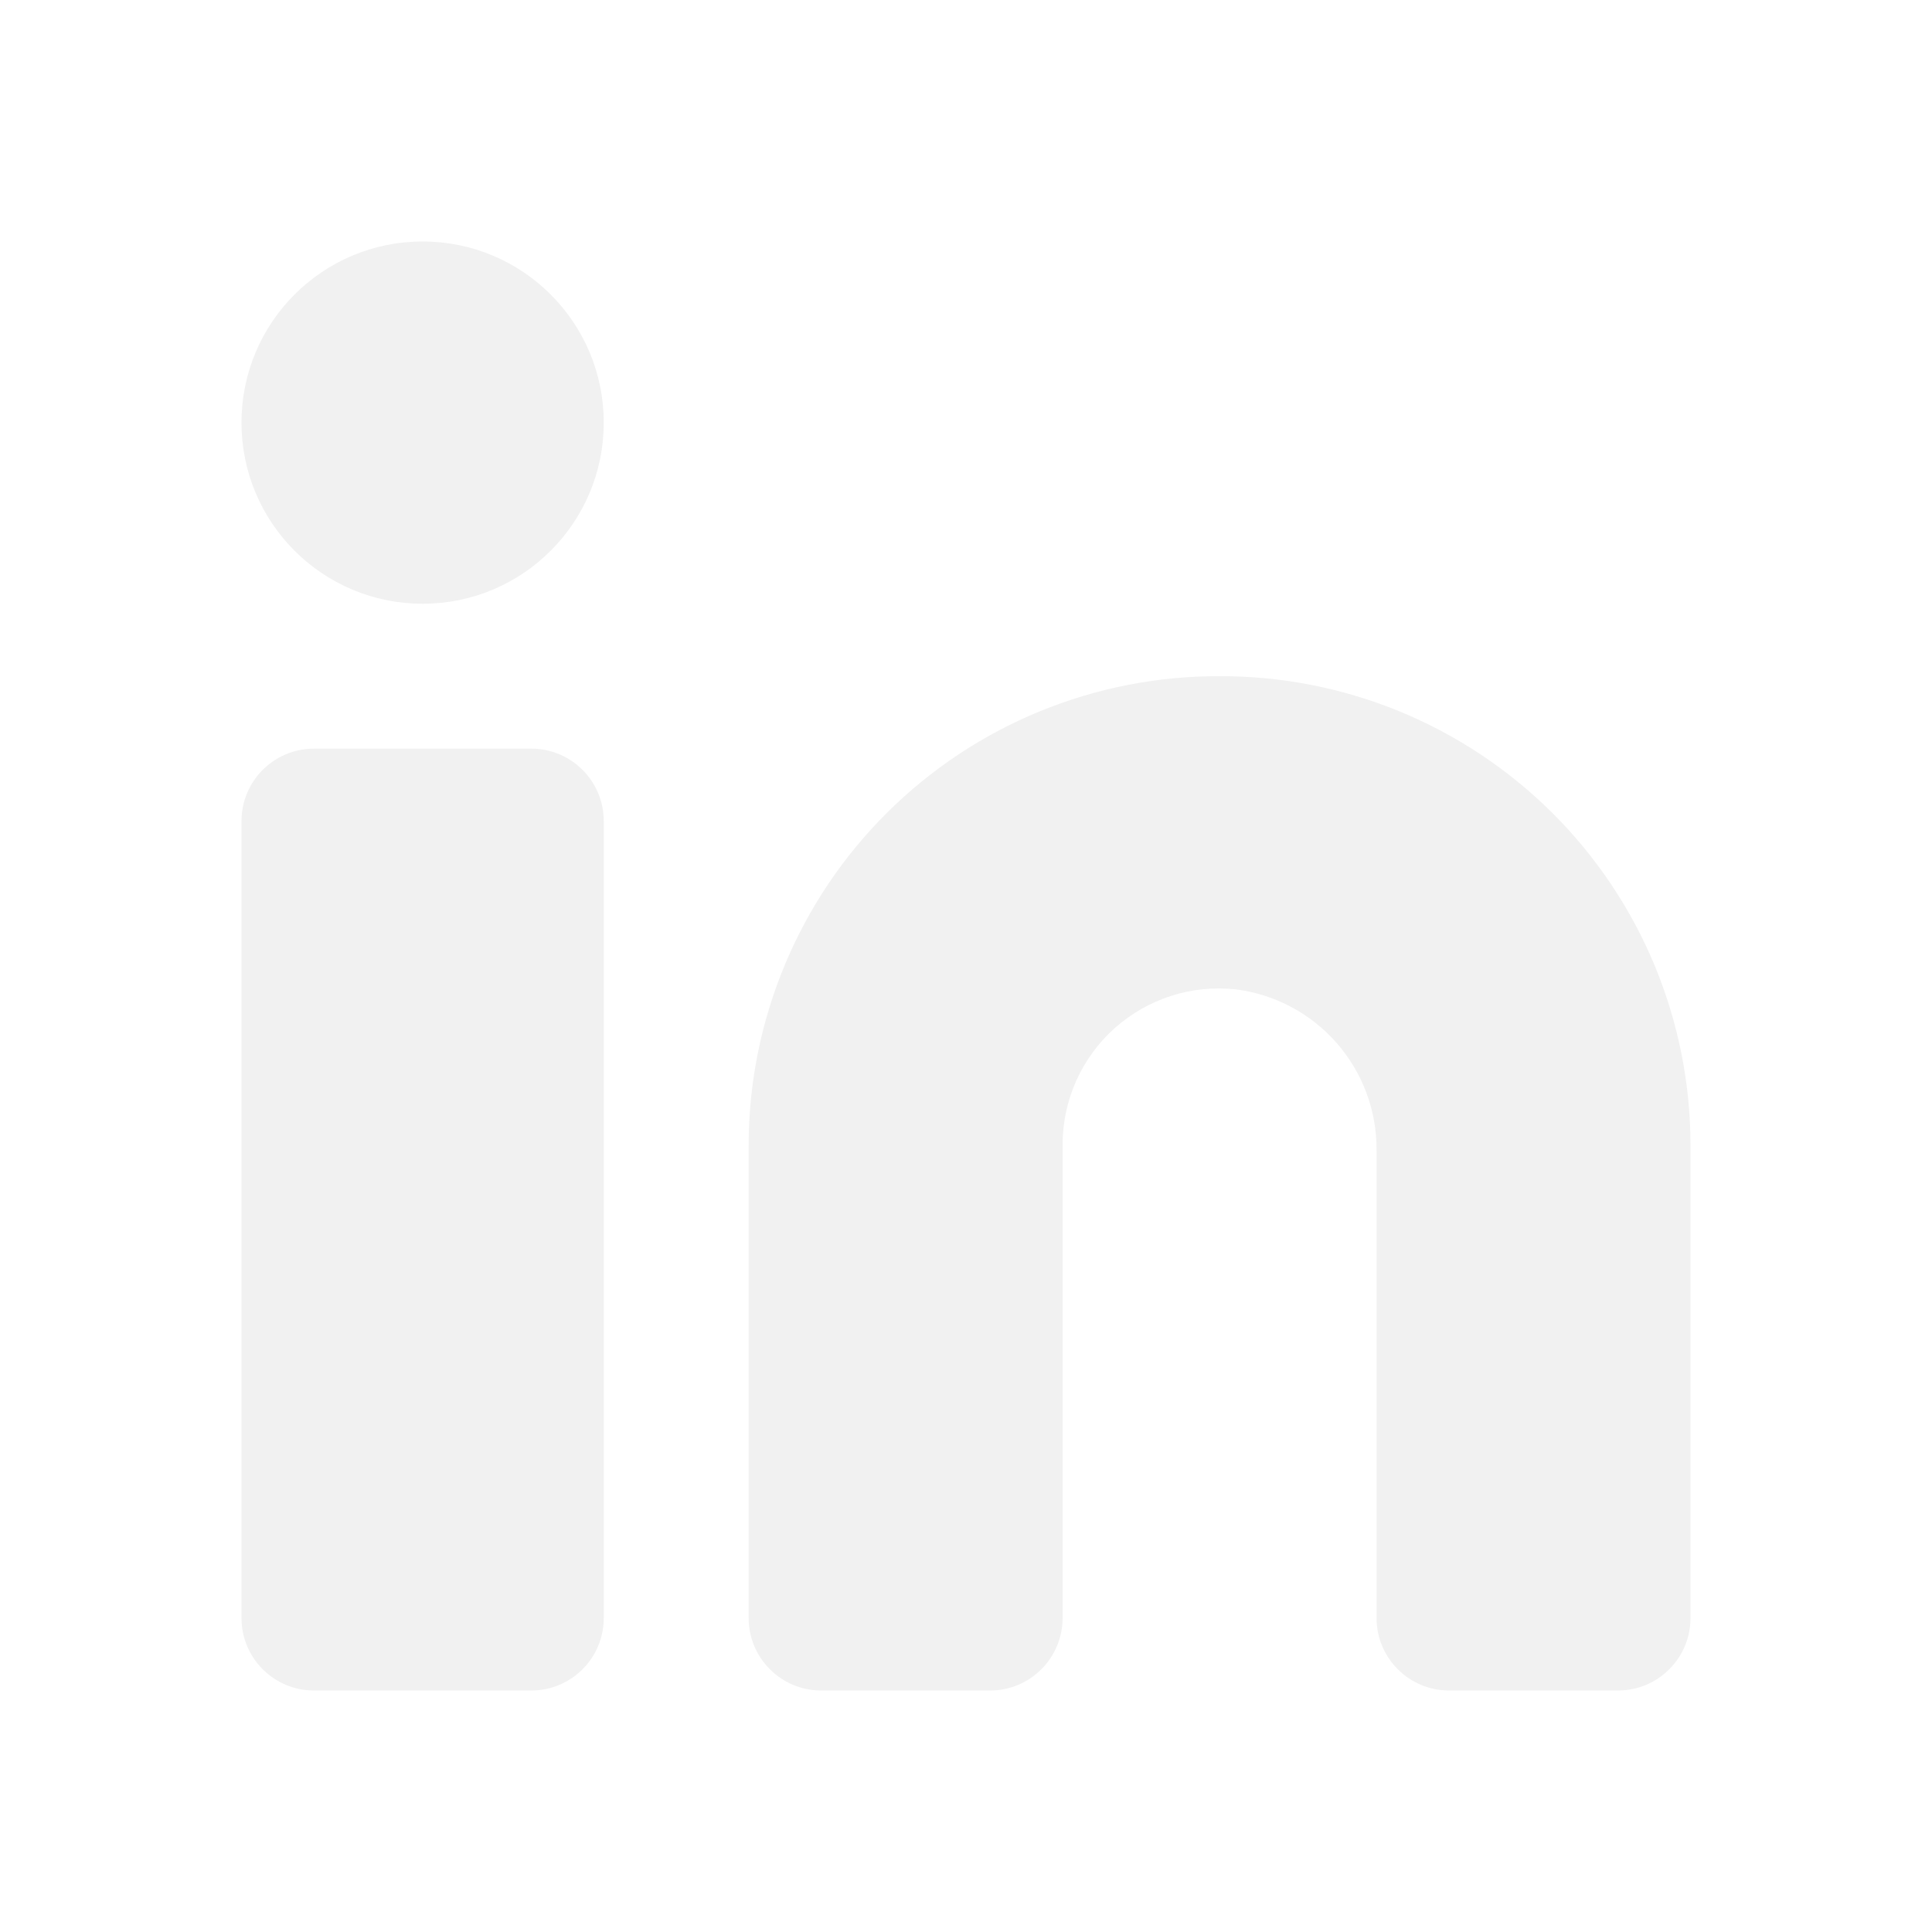
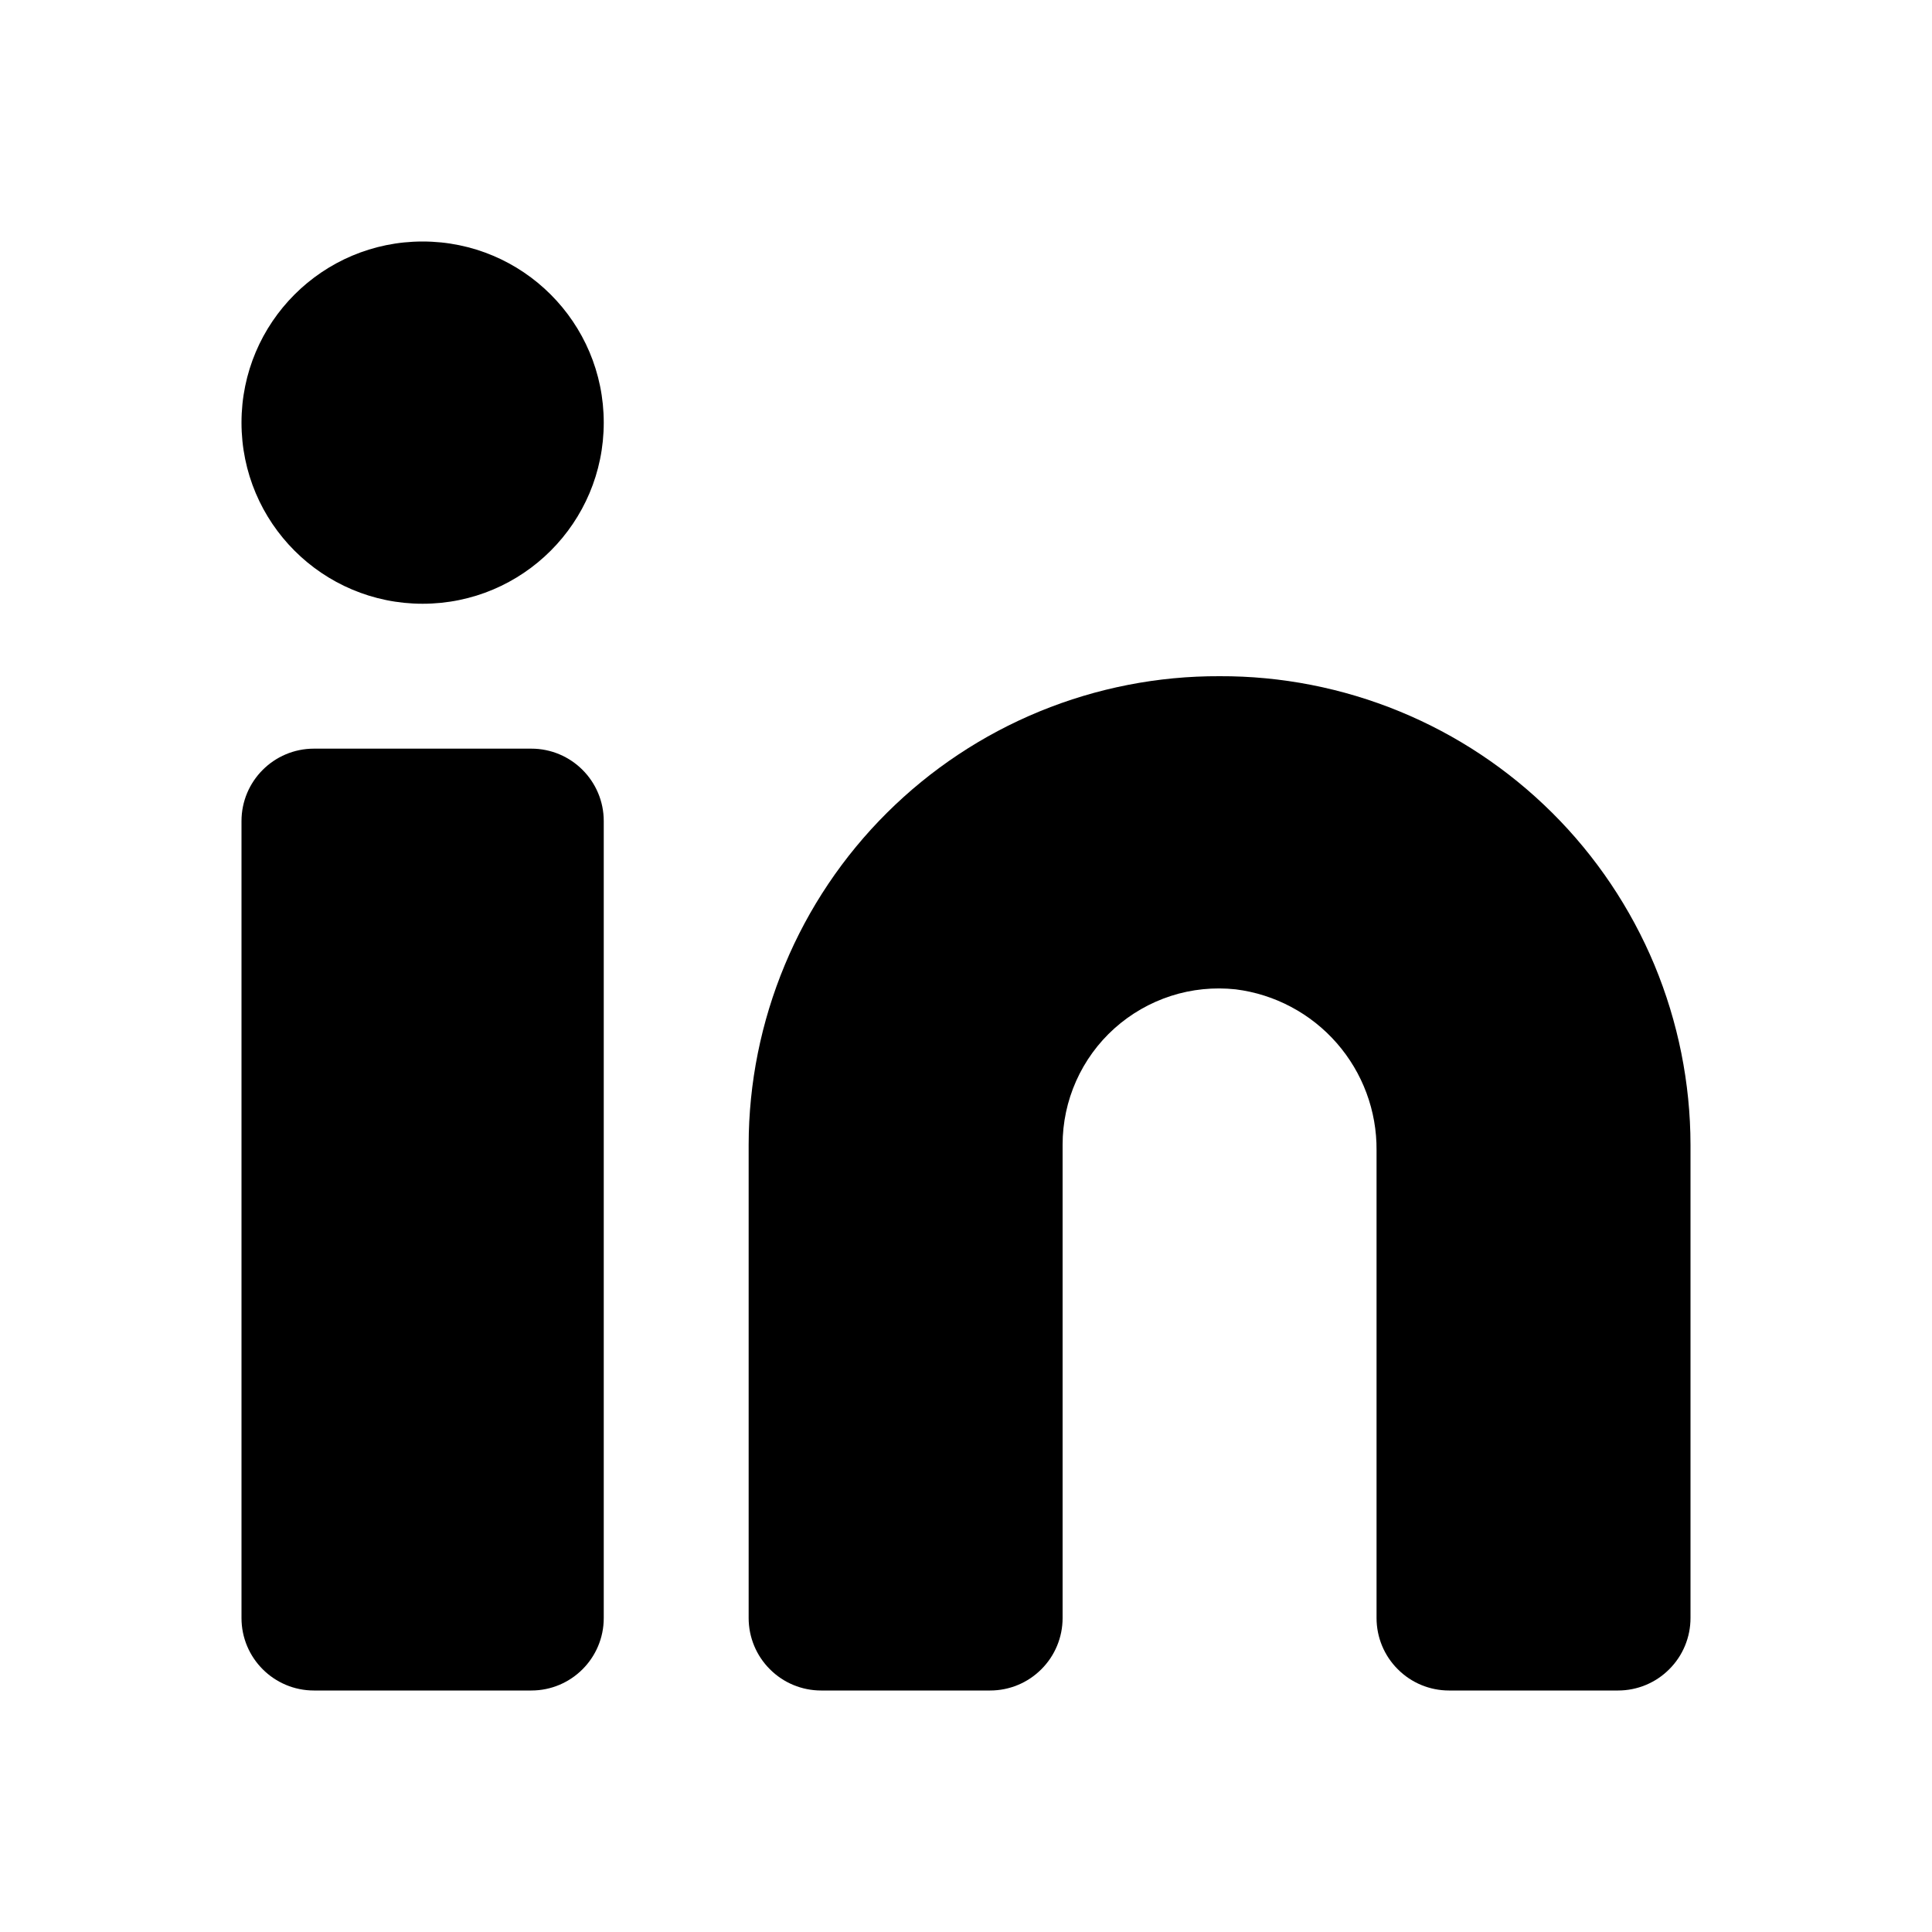
<svg xmlns="http://www.w3.org/2000/svg" width="24" height="24" viewBox="0 0 24 24" fill="none">
-   <path d="M15.15 8.4C14.384 8.397 13.624 8.546 12.915 8.837C12.206 9.128 11.562 9.556 11.018 10.097C10.475 10.637 10.043 11.28 9.749 11.987C9.454 12.695 9.301 13.454 9.3 14.22V20.1C9.3 20.339 9.395 20.568 9.564 20.736C9.732 20.905 9.961 21 10.2 21H12.3C12.539 21 12.768 20.905 12.936 20.736C13.105 20.568 13.2 20.339 13.2 20.1V14.22C13.2 13.947 13.257 13.678 13.368 13.429C13.479 13.18 13.641 12.957 13.844 12.775C14.047 12.593 14.286 12.456 14.545 12.372C14.805 12.288 15.079 12.261 15.35 12.29C15.836 12.351 16.283 12.589 16.605 12.957C16.928 13.326 17.104 13.8 17.1 14.29V20.1C17.1 20.339 17.195 20.568 17.364 20.736C17.532 20.905 17.761 21 18 21H20.1C20.339 21 20.568 20.905 20.736 20.736C20.905 20.568 21 20.339 21 20.1V14.22C20.999 13.454 20.846 12.695 20.552 11.987C20.257 11.28 19.825 10.637 19.282 10.097C18.738 9.556 18.094 9.128 17.385 8.837C16.676 8.546 15.916 8.397 15.15 8.4Z" fill="#F1F1F1" />
-   <path d="M6.6 9.3H3.9C3.403 9.3 3 9.703 3 10.2V20.1C3 20.597 3.403 21 3.9 21H6.6C7.097 21 7.5 20.597 7.5 20.1V10.2C7.5 9.703 7.097 9.3 6.6 9.3Z" fill="#F1F1F1" />
-   <path d="M5.25 7.5C6.493 7.5 7.5 6.493 7.5 5.25C7.5 4.007 6.493 3 5.25 3C4.007 3 3 4.007 3 5.25C3 6.493 4.007 7.5 5.25 7.5Z" fill="#F1F1F1" />
+   <path d="M15.15 8.4C14.384 8.397 13.624 8.546 12.915 8.837C12.206 9.128 11.562 9.556 11.018 10.097C10.475 10.637 10.043 11.28 9.749 11.987C9.454 12.695 9.301 13.454 9.3 14.22V20.1C9.3 20.339 9.395 20.568 9.564 20.736C9.732 20.905 9.961 21 10.2 21H12.3C12.539 21 12.768 20.905 12.936 20.736C13.105 20.568 13.2 20.339 13.2 20.1V14.22C13.2 13.947 13.257 13.678 13.368 13.429C13.479 13.18 13.641 12.957 13.844 12.775C14.047 12.593 14.286 12.456 14.545 12.372C14.805 12.288 15.079 12.261 15.35 12.29C15.836 12.351 16.283 12.589 16.605 12.957C16.928 13.326 17.104 13.8 17.1 14.29V20.1C17.1 20.339 17.195 20.568 17.364 20.736C17.532 20.905 17.761 21 18 21H20.1C20.339 21 20.568 20.905 20.736 20.736C20.905 20.568 21 20.339 21 20.1V14.22C20.999 13.454 20.846 12.695 20.552 11.987C20.257 11.28 19.825 10.637 19.282 10.097C18.738 9.556 18.094 9.128 17.385 8.837C16.676 8.546 15.916 8.397 15.15 8.4Z" fill="currentColor" />
+   <path d="M6.6 9.3H3.9C3.403 9.3 3 9.703 3 10.2V20.1C3 20.597 3.403 21 3.9 21H6.6C7.097 21 7.5 20.597 7.5 20.1V10.2C7.5 9.703 7.097 9.3 6.6 9.3Z" fill="currentColor" />
+   <path d="M5.25 7.5C6.493 7.5 7.5 6.493 7.5 5.25C7.5 4.007 6.493 3 5.25 3C4.007 3 3 4.007 3 5.25C3 6.493 4.007 7.5 5.25 7.5Z" fill="currentColor" />
</svg>
